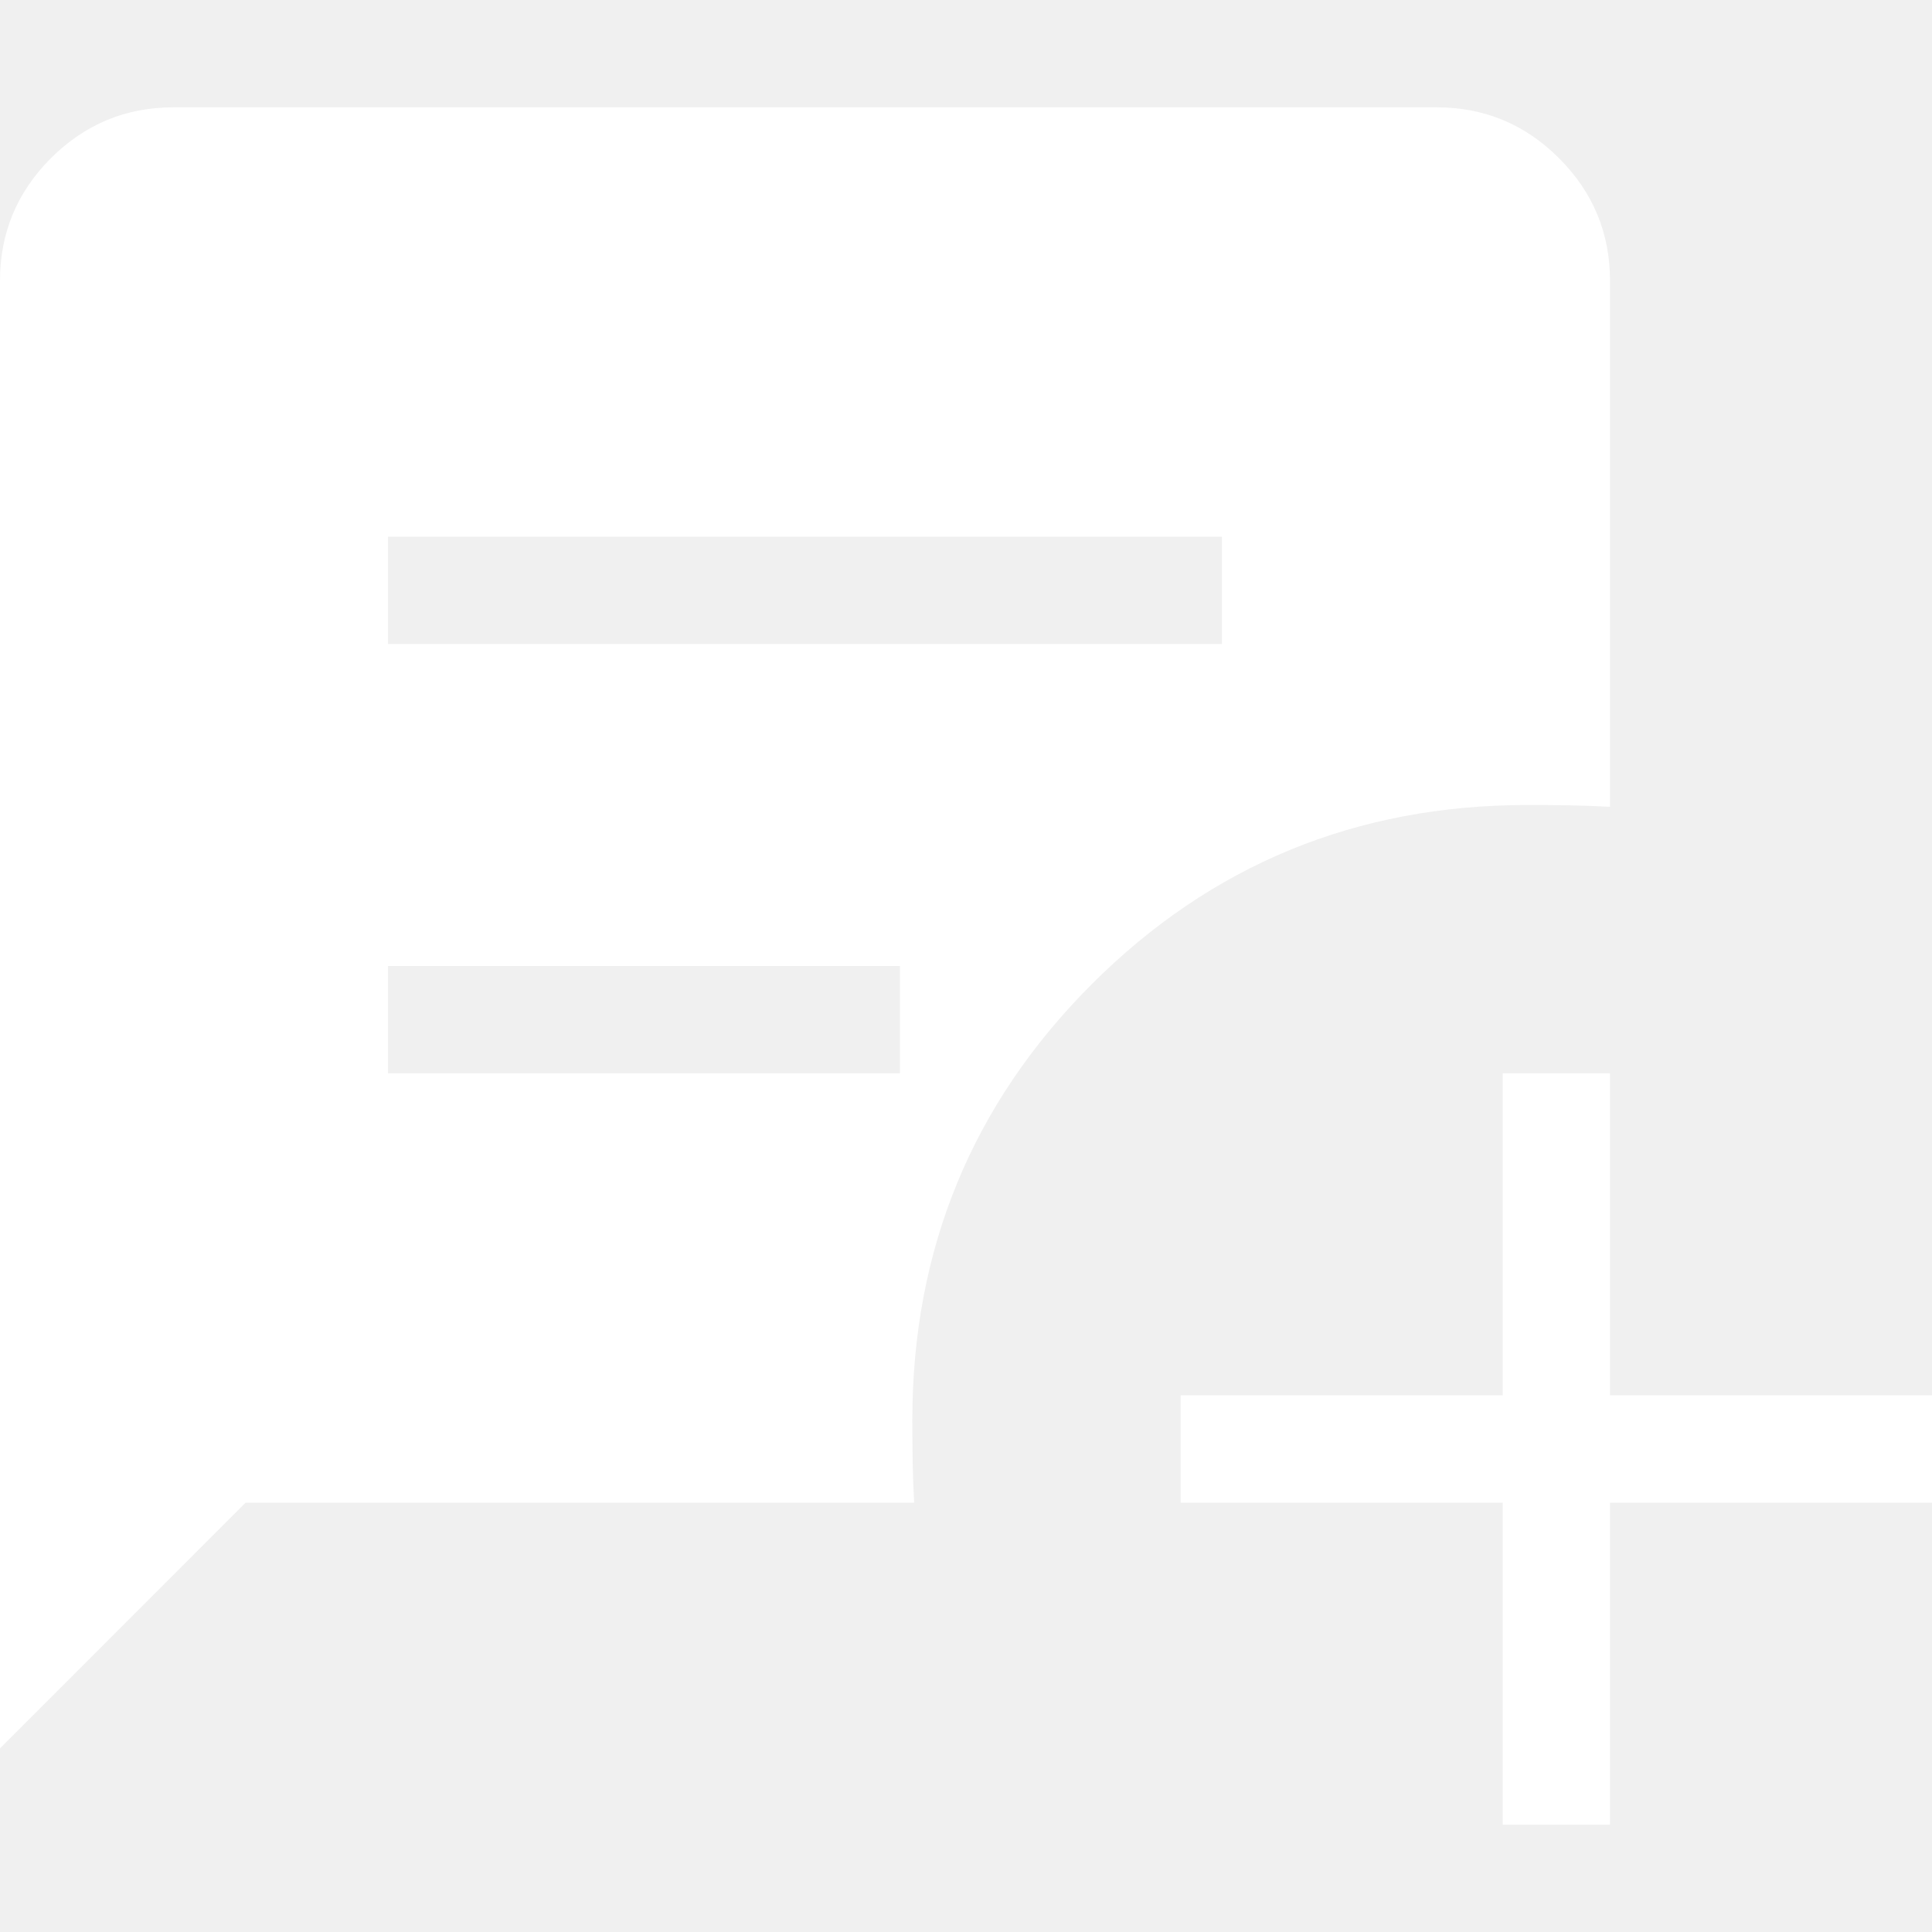
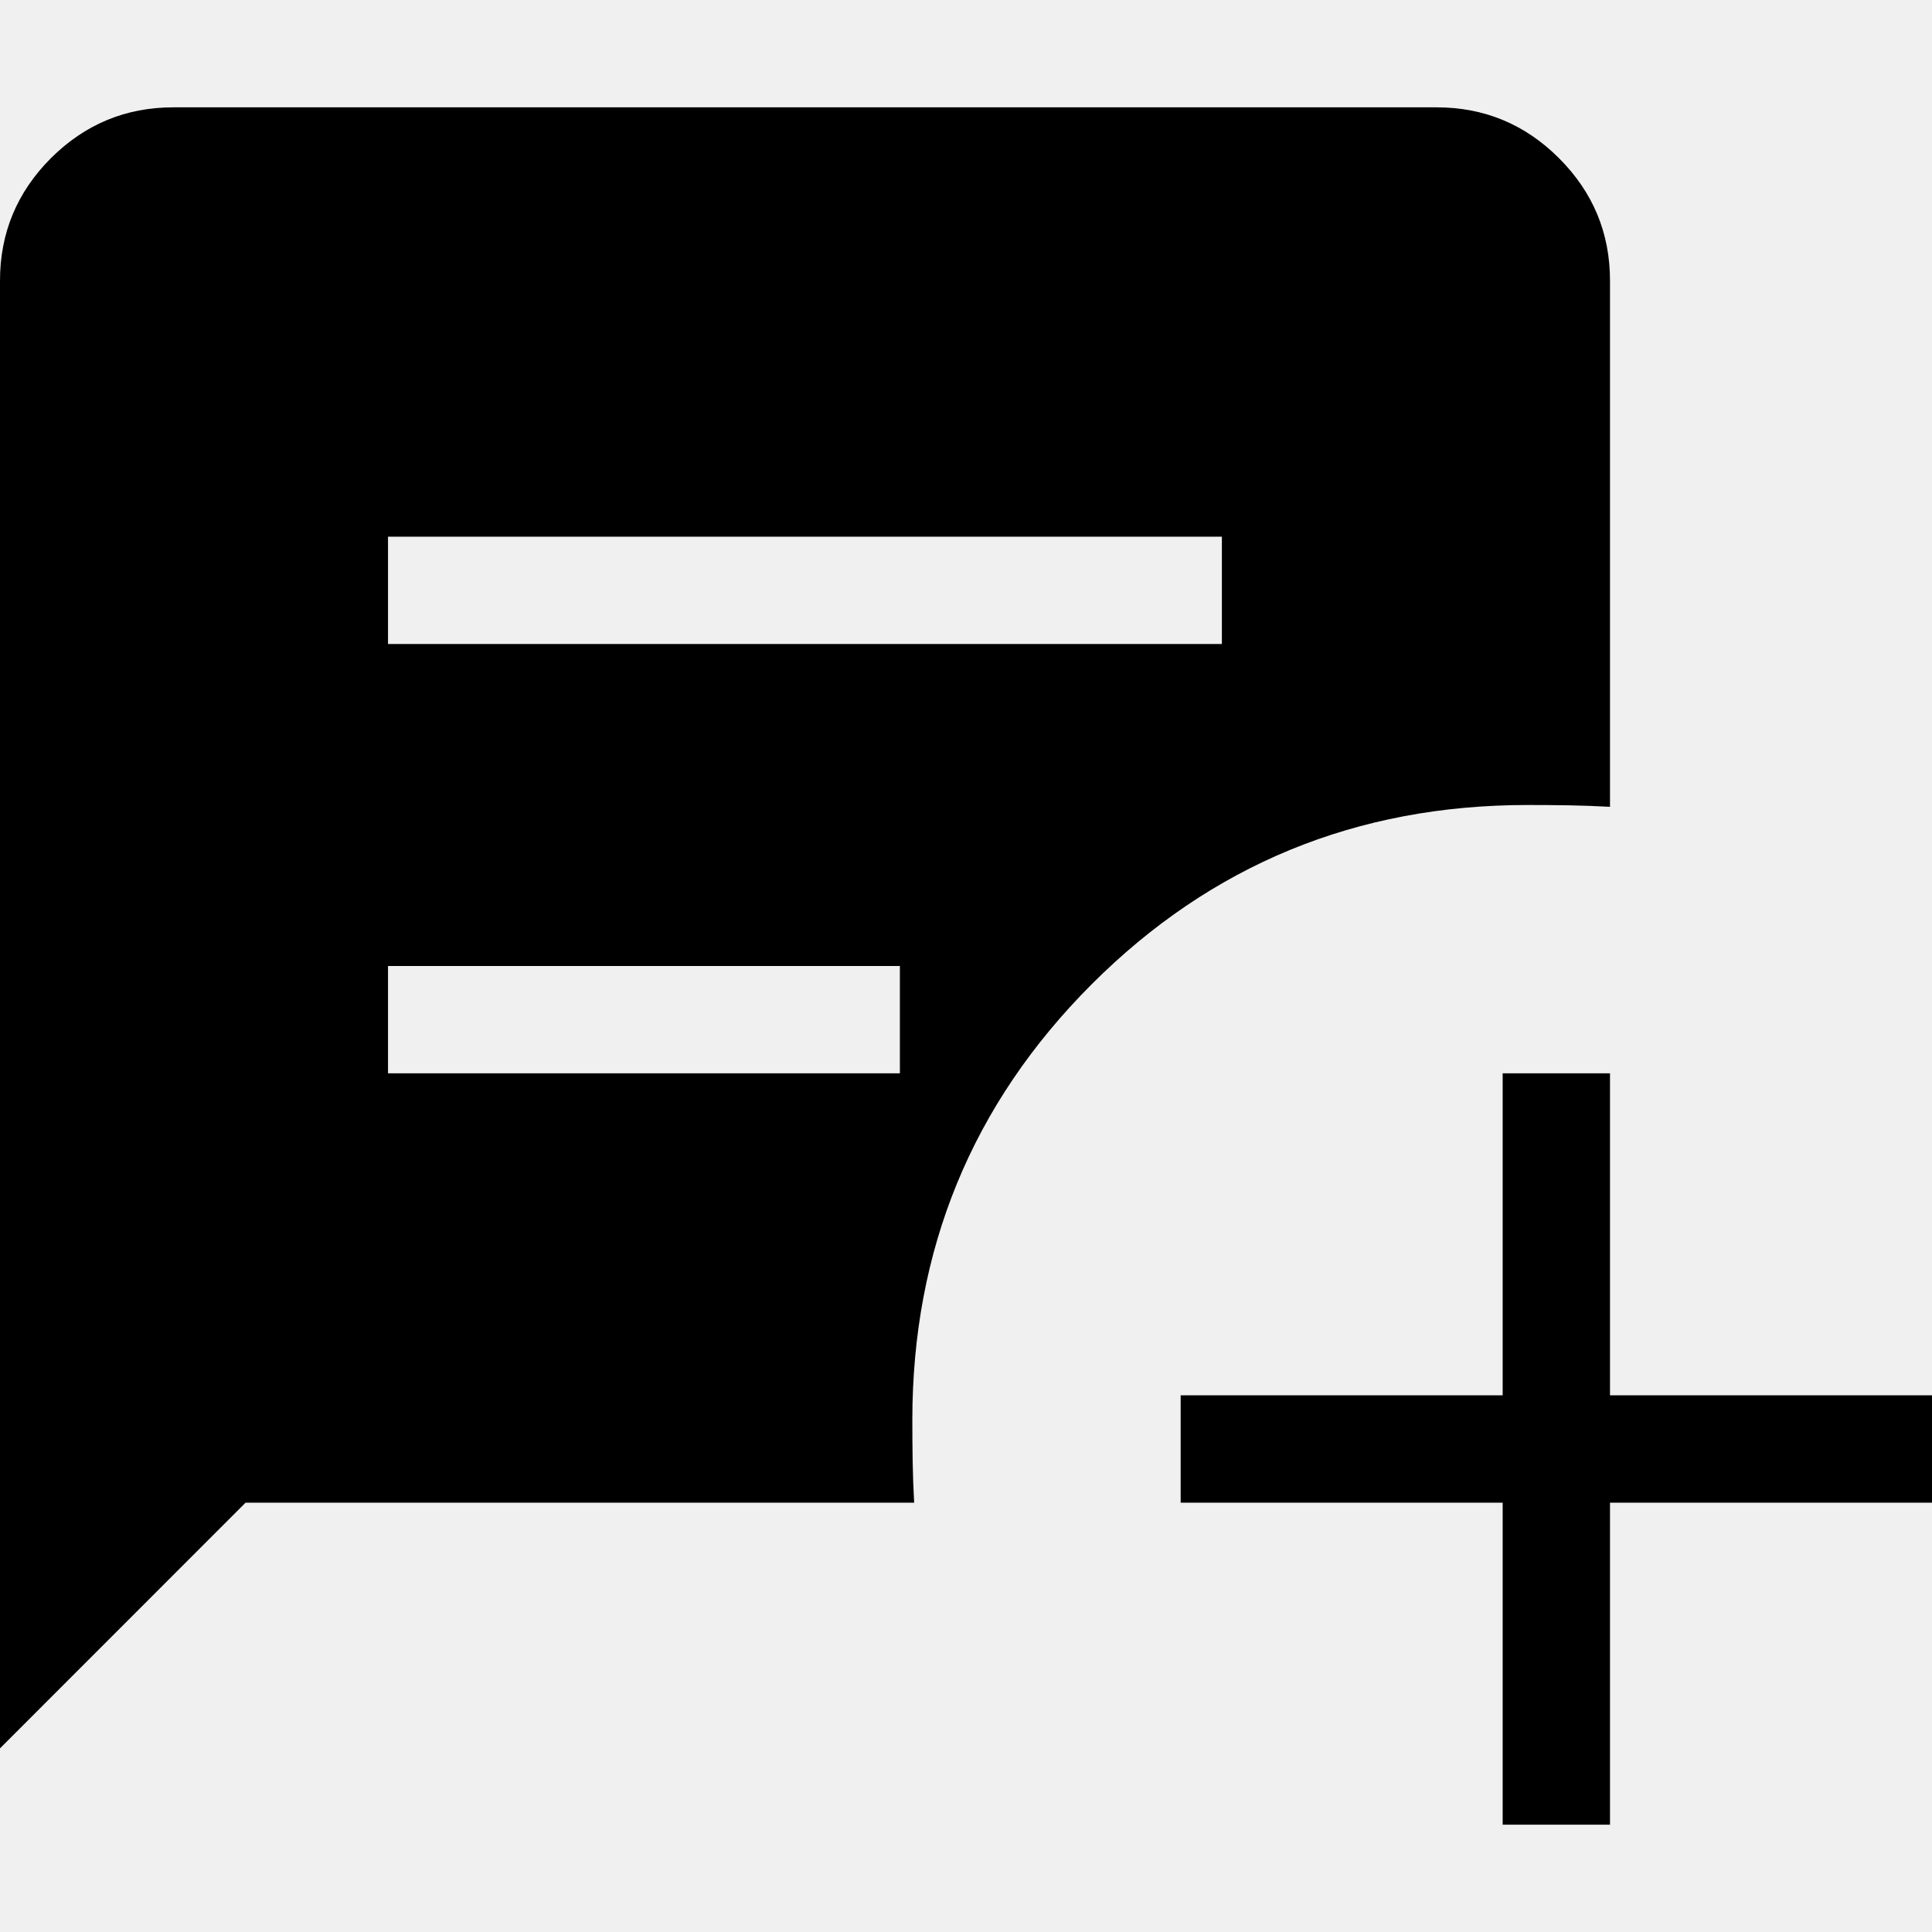
<svg xmlns="http://www.w3.org/2000/svg" width="18" height="18" viewBox="0 0 18 18" fill="none">
  <g transform="translate(0,1)">
-     <path d="M3.615 5H11.384V4H3.615V5ZM3.615 9H8.384V8H3.615V9ZM14 16V13H11V12H14V9H15V12H18V13H15V16H14ZM0 15.289V1.615C0 1.171 0.158 0.791 0.474 0.474C0.791 0.158 1.171 0 1.615 0H13.384C13.829 0 14.209 0.158 14.525 0.474C14.842 0.791 15 1.171 15 1.615V6.517C14.872 6.51 14.744 6.505 14.616 6.503C14.487 6.501 14.359 6.5 14.231 6.5C12.637 6.5 11.284 7.057 10.17 8.171C9.057 9.286 8.5 10.639 8.5 12.231C8.5 12.359 8.501 12.487 8.503 12.616C8.505 12.744 8.51 12.872 8.517 13H2.288L0 15.289Z" fill="white" />
+     <path d="M3.615 5H11.384V4H3.615V5ZM3.615 9H8.384V8H3.615V9ZM14 16V13H11V12H14V9H15V12H18V13H15V16H14ZM0 15.289V1.615C0 1.171 0.158 0.791 0.474 0.474C0.791 0.158 1.171 0 1.615 0H13.384C13.829 0 14.209 0.158 14.525 0.474C14.842 0.791 15 1.171 15 1.615V6.517C14.872 6.51 14.744 6.505 14.616 6.503C14.487 6.501 14.359 6.5 14.231 6.5C12.637 6.5 11.284 7.057 10.17 8.171C9.057 9.286 8.5 10.639 8.5 12.231C8.5 12.359 8.501 12.487 8.503 12.616C8.505 12.744 8.51 12.872 8.517 13H2.288L0 15.289Z" fill="currentColor" />
  </g>
</svg>
